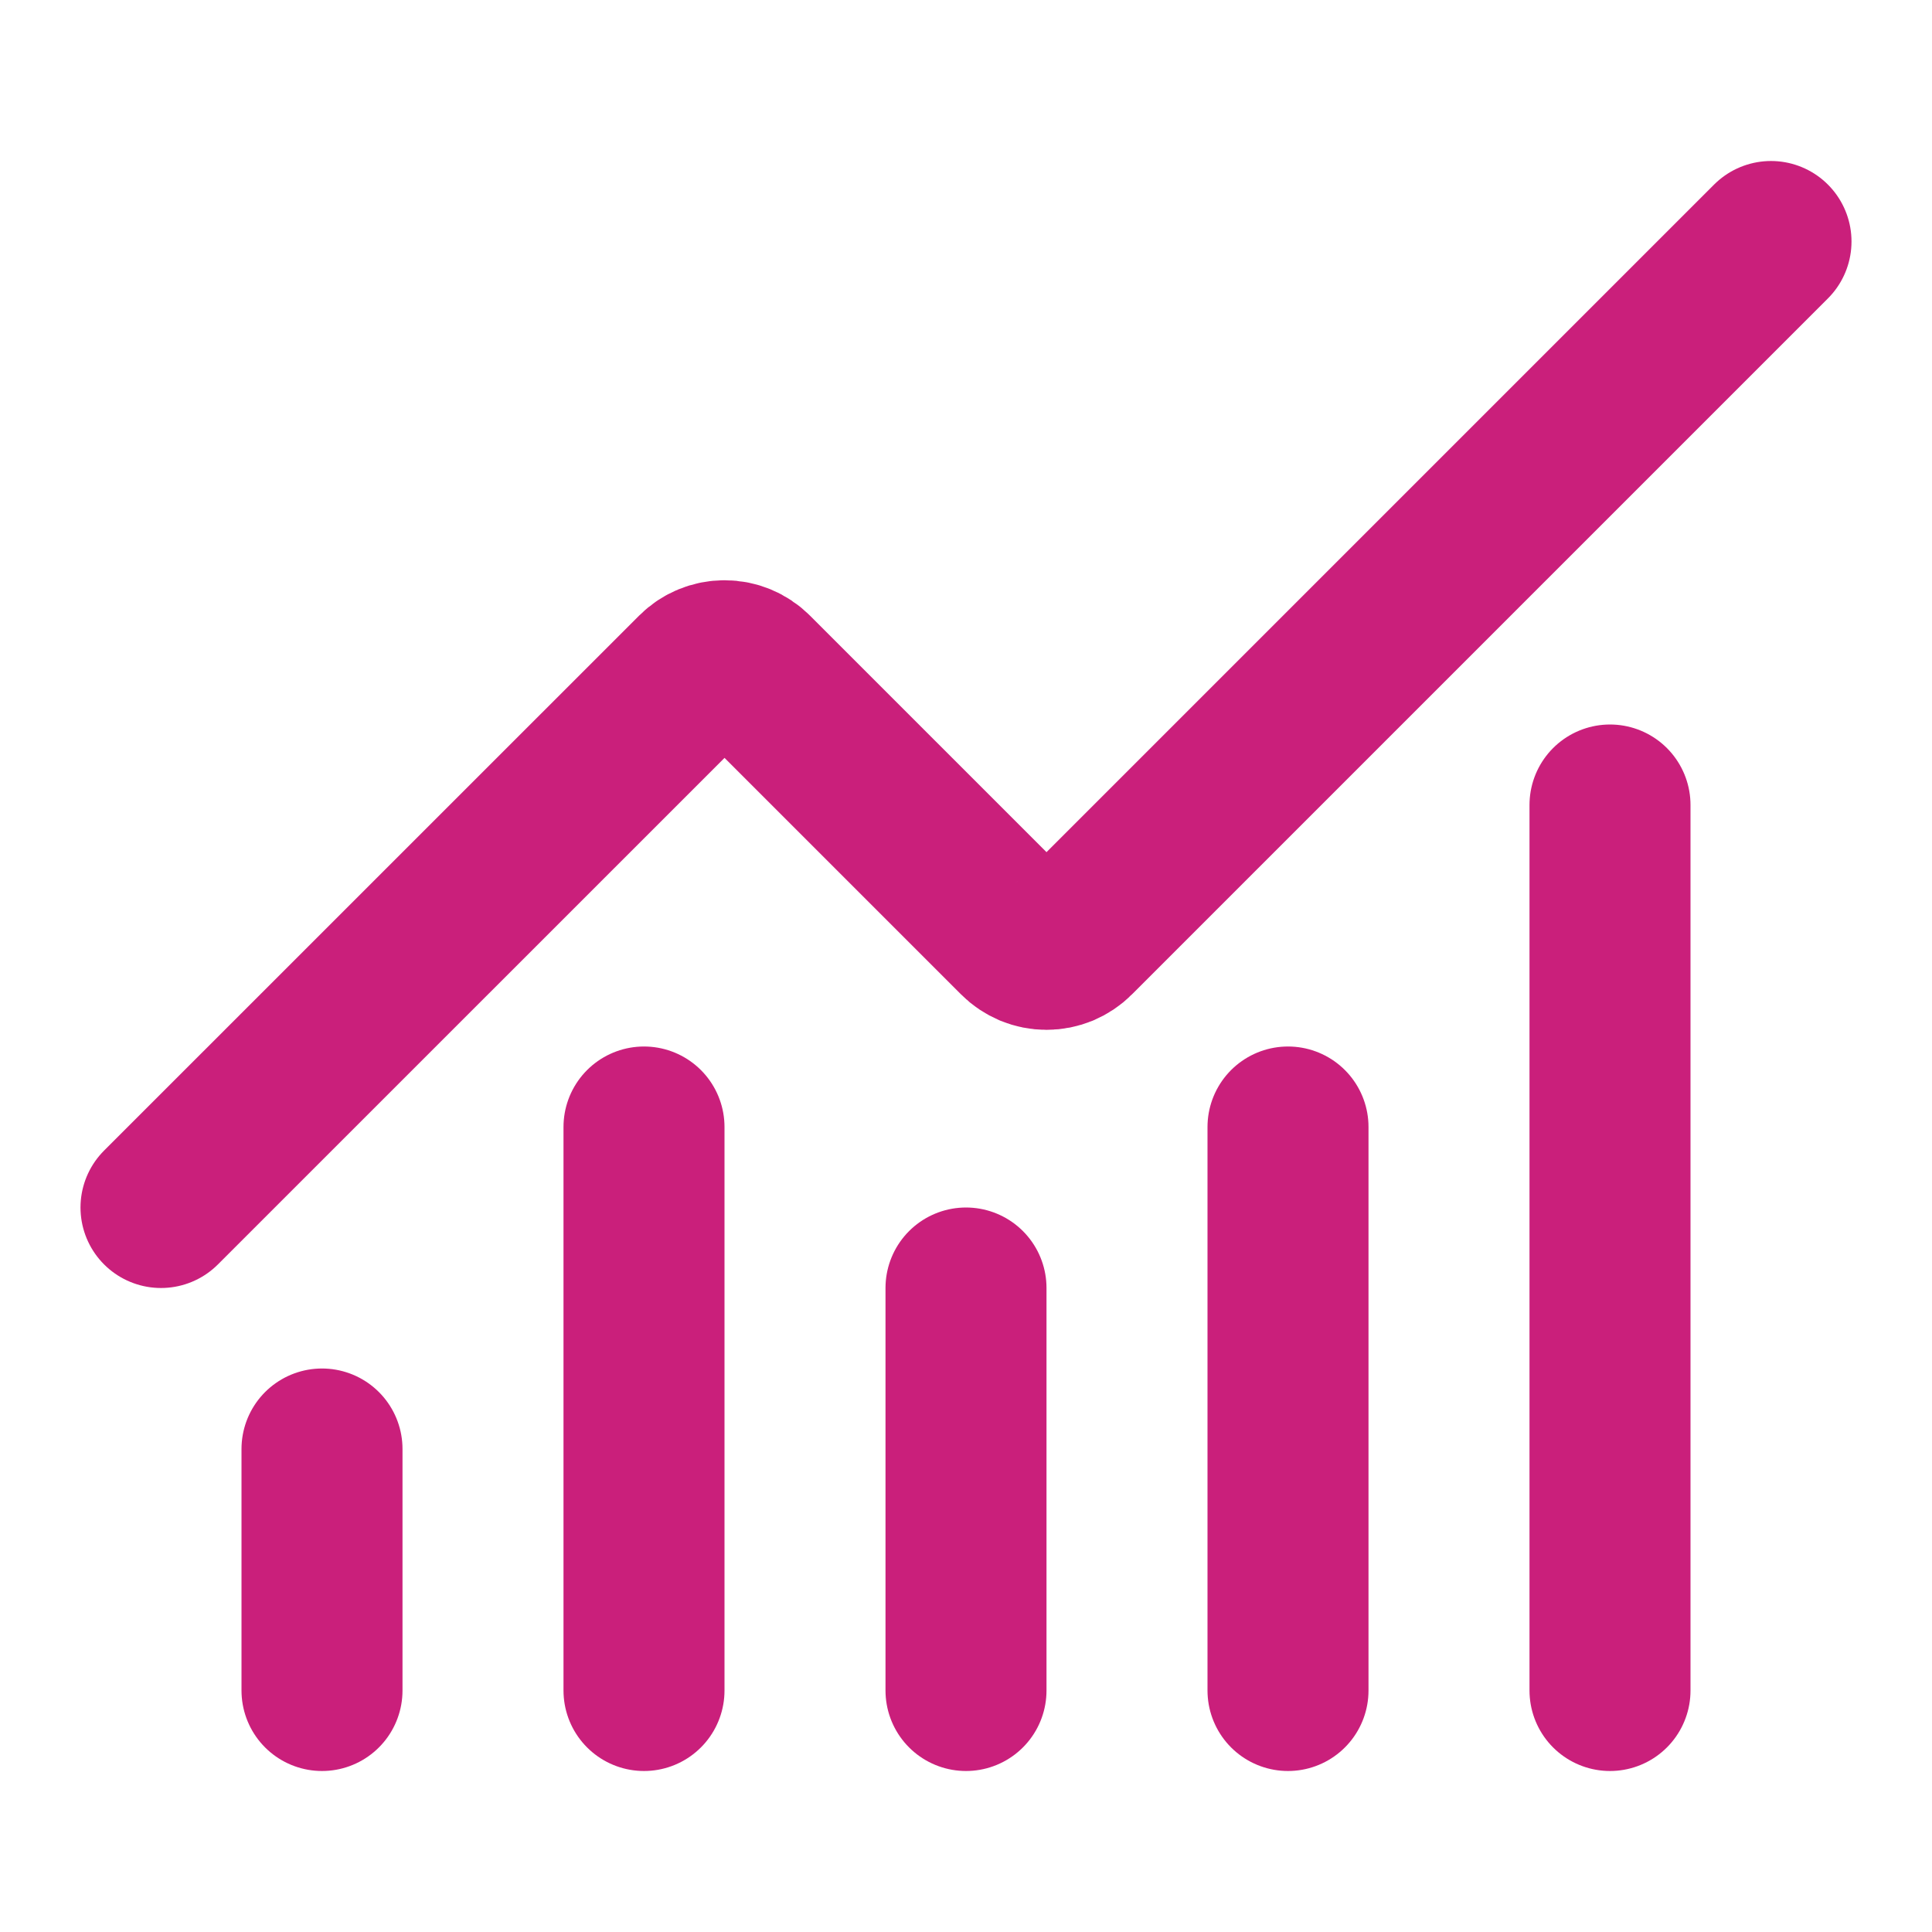
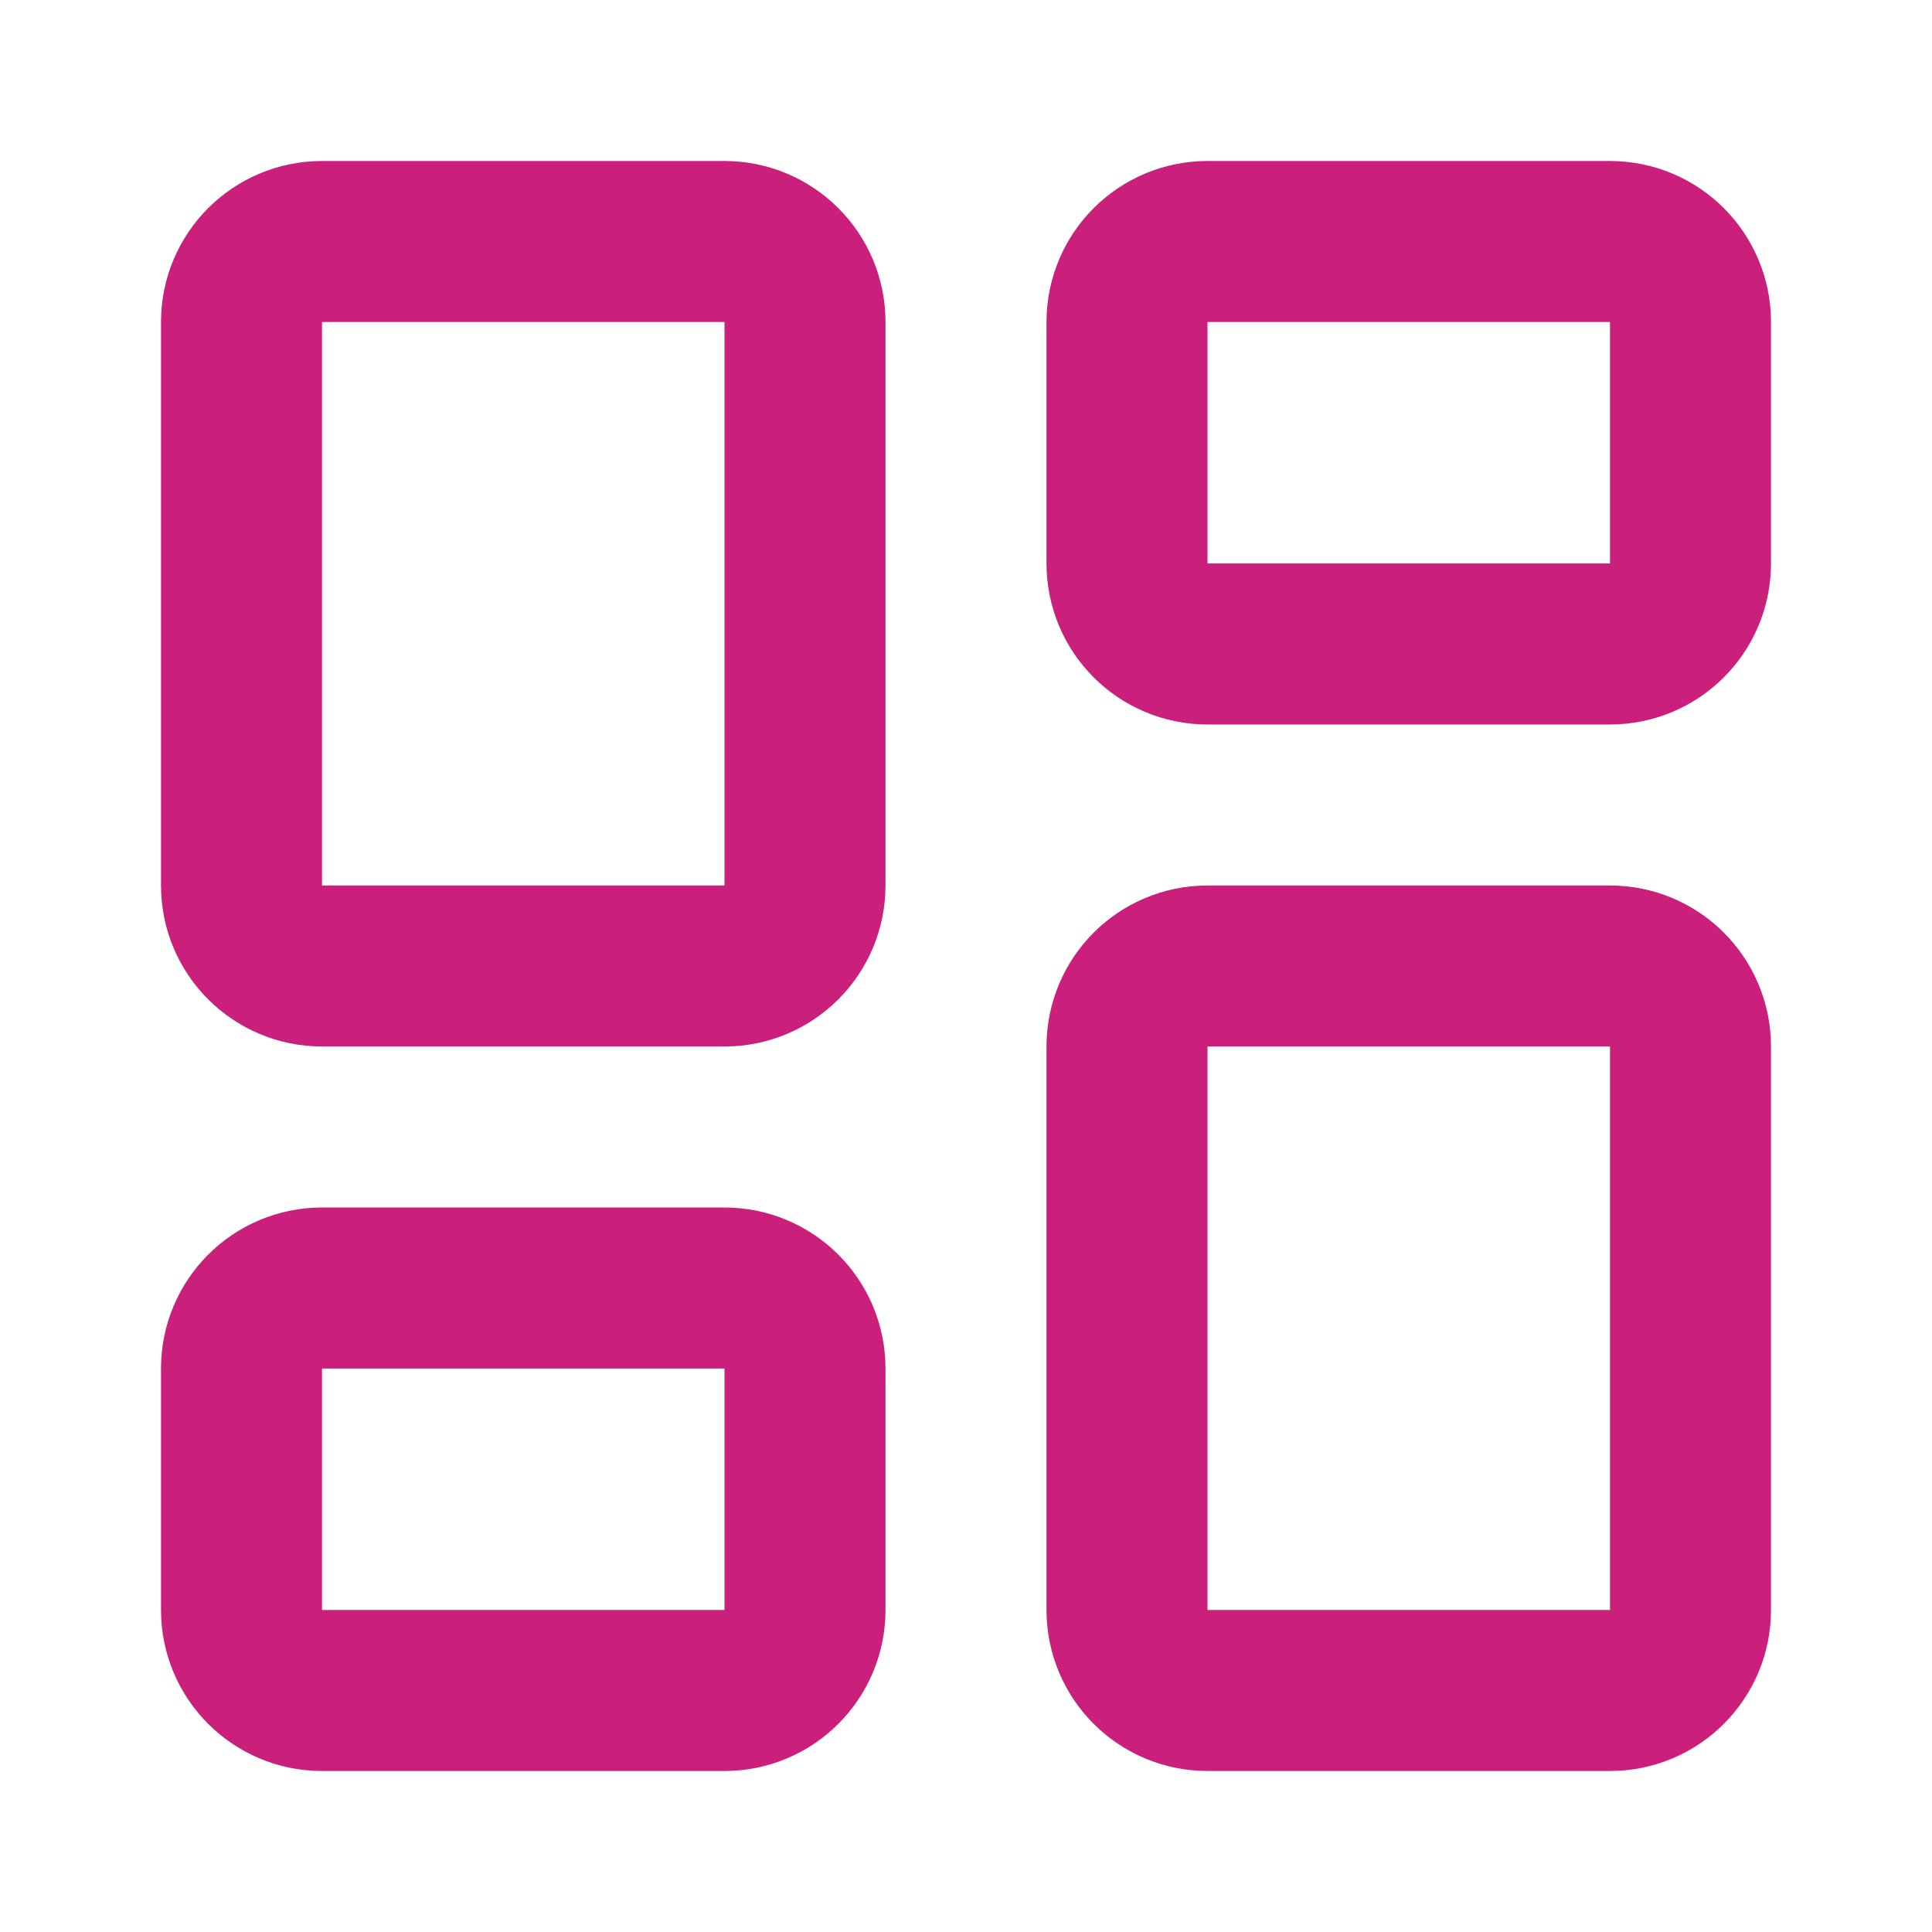
- <svg xmlns="http://www.w3.org/2000/svg" width="24" height="24" viewBox="0 0 24 24" fill="none">
-   <path d="M12 16V21" stroke="#CA1F7B" stroke-width="2" stroke-linecap="round" stroke-linejoin="round" />
-   <path d="M16 14V21" stroke="#CA1F7B" stroke-width="2" stroke-linecap="round" stroke-linejoin="round" />
-   <path d="M20 10V21" stroke="#CA1F7B" stroke-width="2" stroke-linecap="round" stroke-linejoin="round" />
-   <path d="M22 3L13.354 11.646C13.308 11.693 13.252 11.729 13.192 11.755C13.131 11.78 13.066 11.793 13 11.793C12.934 11.793 12.869 11.78 12.808 11.755C12.748 11.729 12.692 11.693 12.646 11.646L9.354 8.354C9.26 8.26 9.133 8.208 9.001 8.208C8.868 8.208 8.741 8.26 8.647 8.354L2 15" stroke="#CA1F7B" stroke-width="2" stroke-linecap="round" stroke-linejoin="round" />
-   <path d="M4 18V21" stroke="#CA1F7B" stroke-width="2" stroke-linecap="round" stroke-linejoin="round" />
-   <path d="M8 14V21" stroke="#CA1F7B" stroke-width="2" stroke-linecap="round" stroke-linejoin="round" />
+ <svg xmlns="http://www.w3.org/2000/svg" width="24" height="24" viewBox="0 0 24 24" fill="none" stroke="#CA1F7B" stroke-width="2" stroke-linecap="round" stroke-linejoin="round" class="lucide lucide-layout-dashboard-icon lucide-layout-dashboard">
+   <rect width="7" height="9" x="3" y="3" rx="1" />
+   <rect width="7" height="5" x="14" y="3" rx="1" />
+   <rect width="7" height="9" x="14" y="12" rx="1" />
+   <rect width="7" height="5" x="3" y="16" rx="1" />
</svg>
